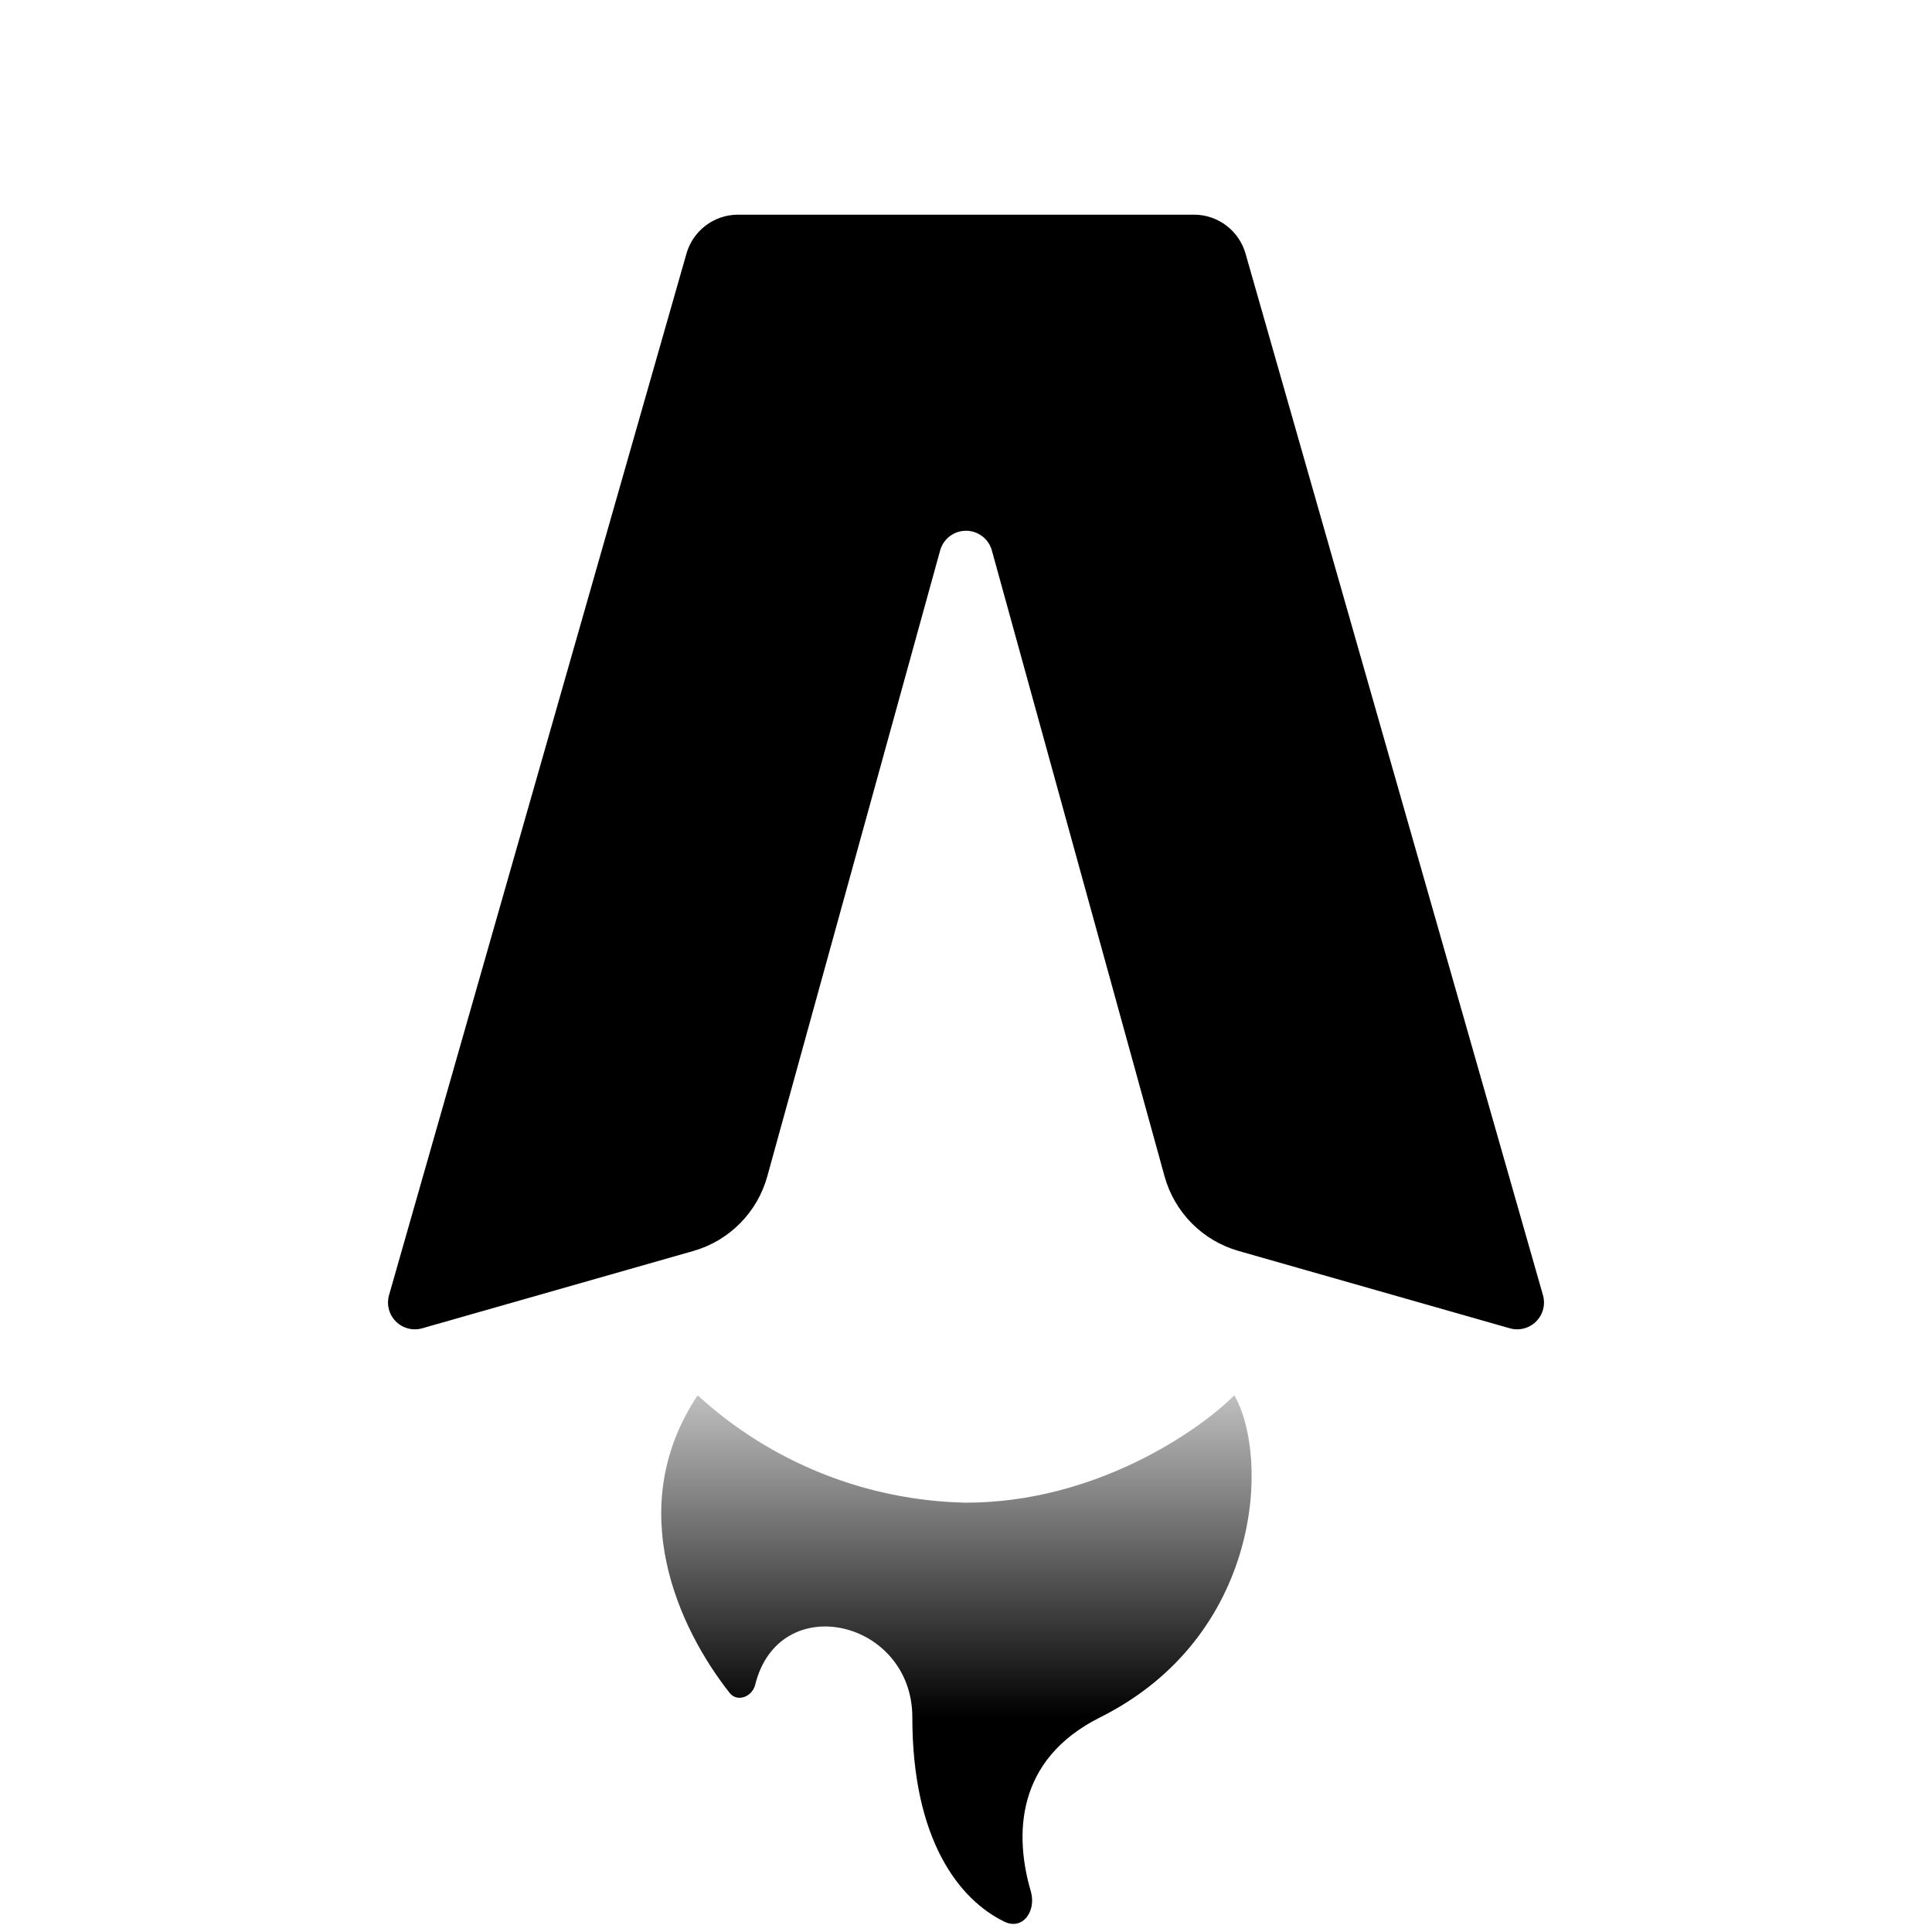
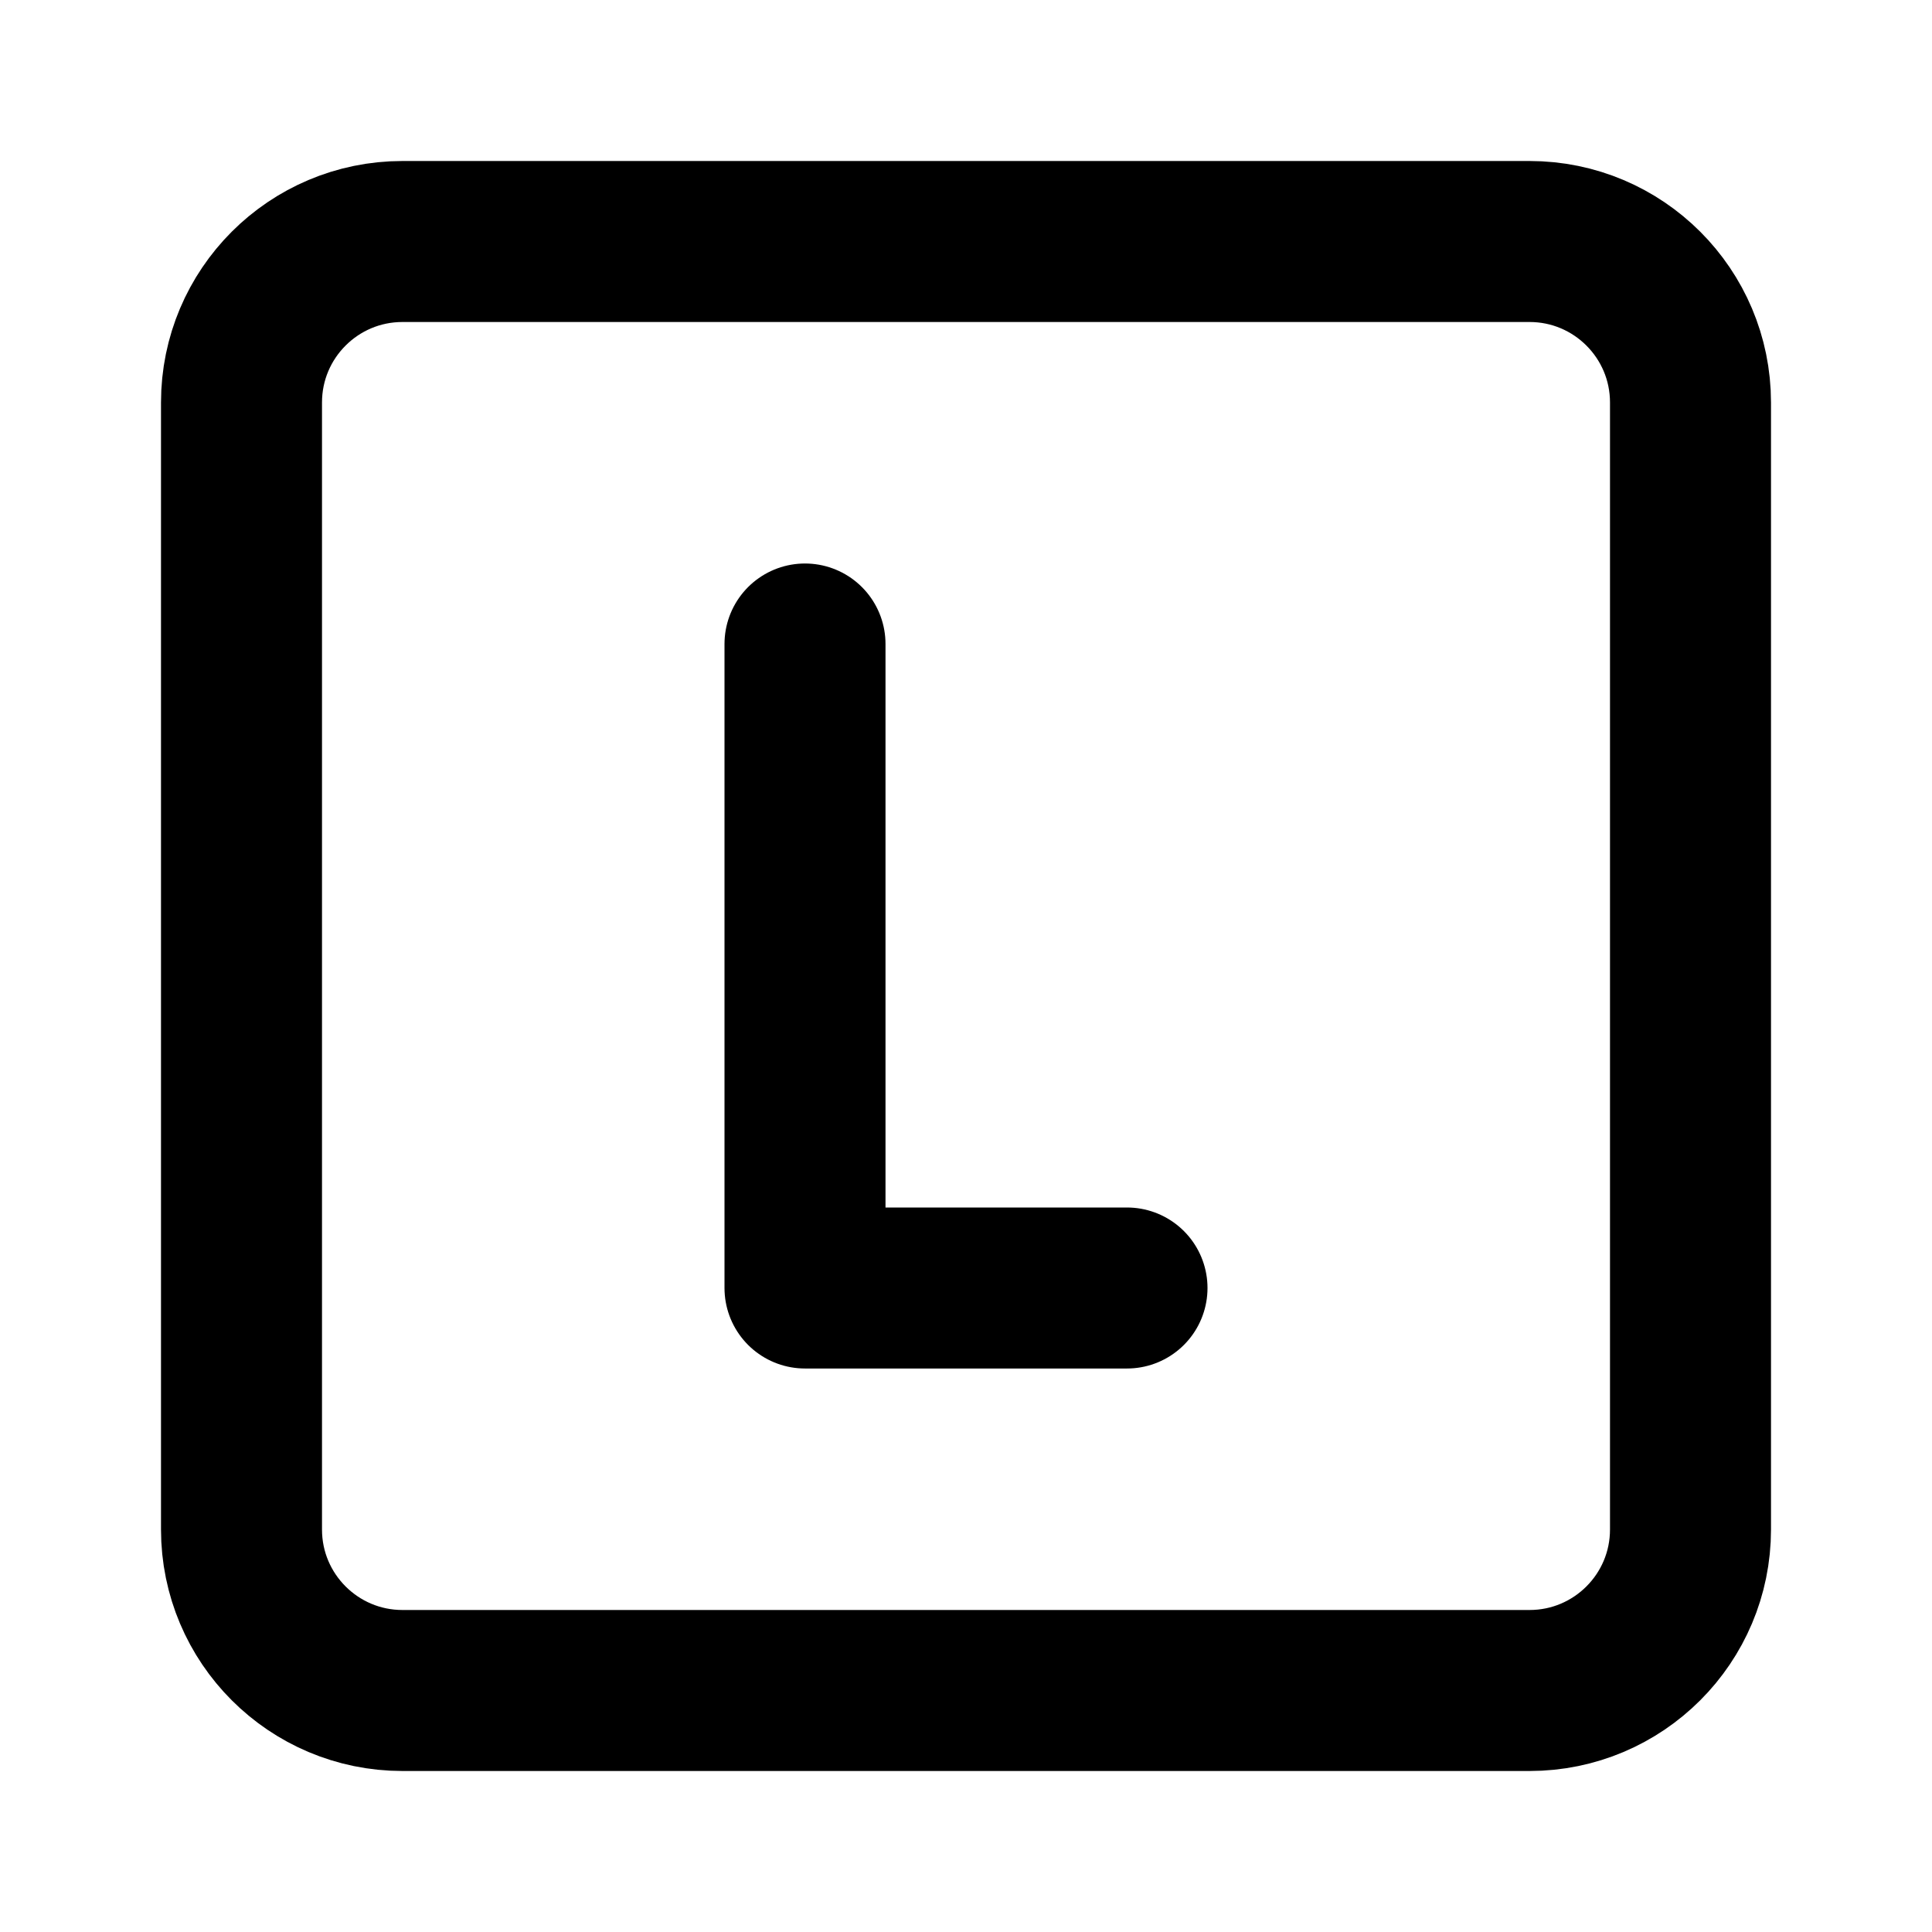
- <svg xmlns="http://www.w3.org/2000/svg" fill="none" viewBox="0 0 36 36">
-   <path fill="#000" d="M22.25 4h-8.5a1 1 0 0 0-.96.73l-5.54 19.4a.5.5 0 0 0 .62.62l5.05-1.44a2 2 0 0 0 1.38-1.4l3.22-11.66a.5.5 0 0 1 .96 0l3.22 11.67a2 2 0 0 0 1.38 1.39l5.05 1.44a.5.5 0 0 0 .62-.62l-5.54-19.4a1 1 0 0 0-.96-.73Z" />
-   <path fill="url(#gradient)" d="M18 28a7.63 7.63 0 0 1-5-2c-1.4 2.1-.35 4.35.6 5.55.14.17.41.07.47-.15.44-1.8 2.93-1.22 2.93.6 0 2.28.87 3.4 1.72 3.81.34.16.59-.2.49-.56-.31-1.05-.29-2.46 1.29-3.25 3-1.5 3.17-4.83 2.5-6-.67.67-2.6 2-5 2Z" />
-   <defs>
-     <linearGradient id="gradient" x1="16" x2="16" y1="32" y2="24" gradientUnits="userSpaceOnUse">
-       <stop stop-color="#000" />
-       <stop offset="1" stop-color="#000" stop-opacity="0" />
-     </linearGradient>
-   </defs>
-   <style>
-     @media (prefers-color-scheme:dark){:root{filter:invert(100%)}}
-   </style>
+ <svg xmlns="http://www.w3.org/2000/svg" class="icon icon-tabler icon-tabler-square-letter-l" width="24" height="24" viewBox="0 0 24 24" stroke-width="2" stroke="currentColor" fill="none" stroke-linecap="round" stroke-linejoin="round">
+   <path stroke="none" d="M0 0h24v24H0z" fill="none" />
+   <path d="M3 3m0 2a2 2 0 0 1 2 -2h14a2 2 0 0 1 2 2v14a2 2 0 0 1 -2 2h-14a2 2 0 0 1 -2 -2z" />
+   <path d="M10 8v8h4" />
</svg>
